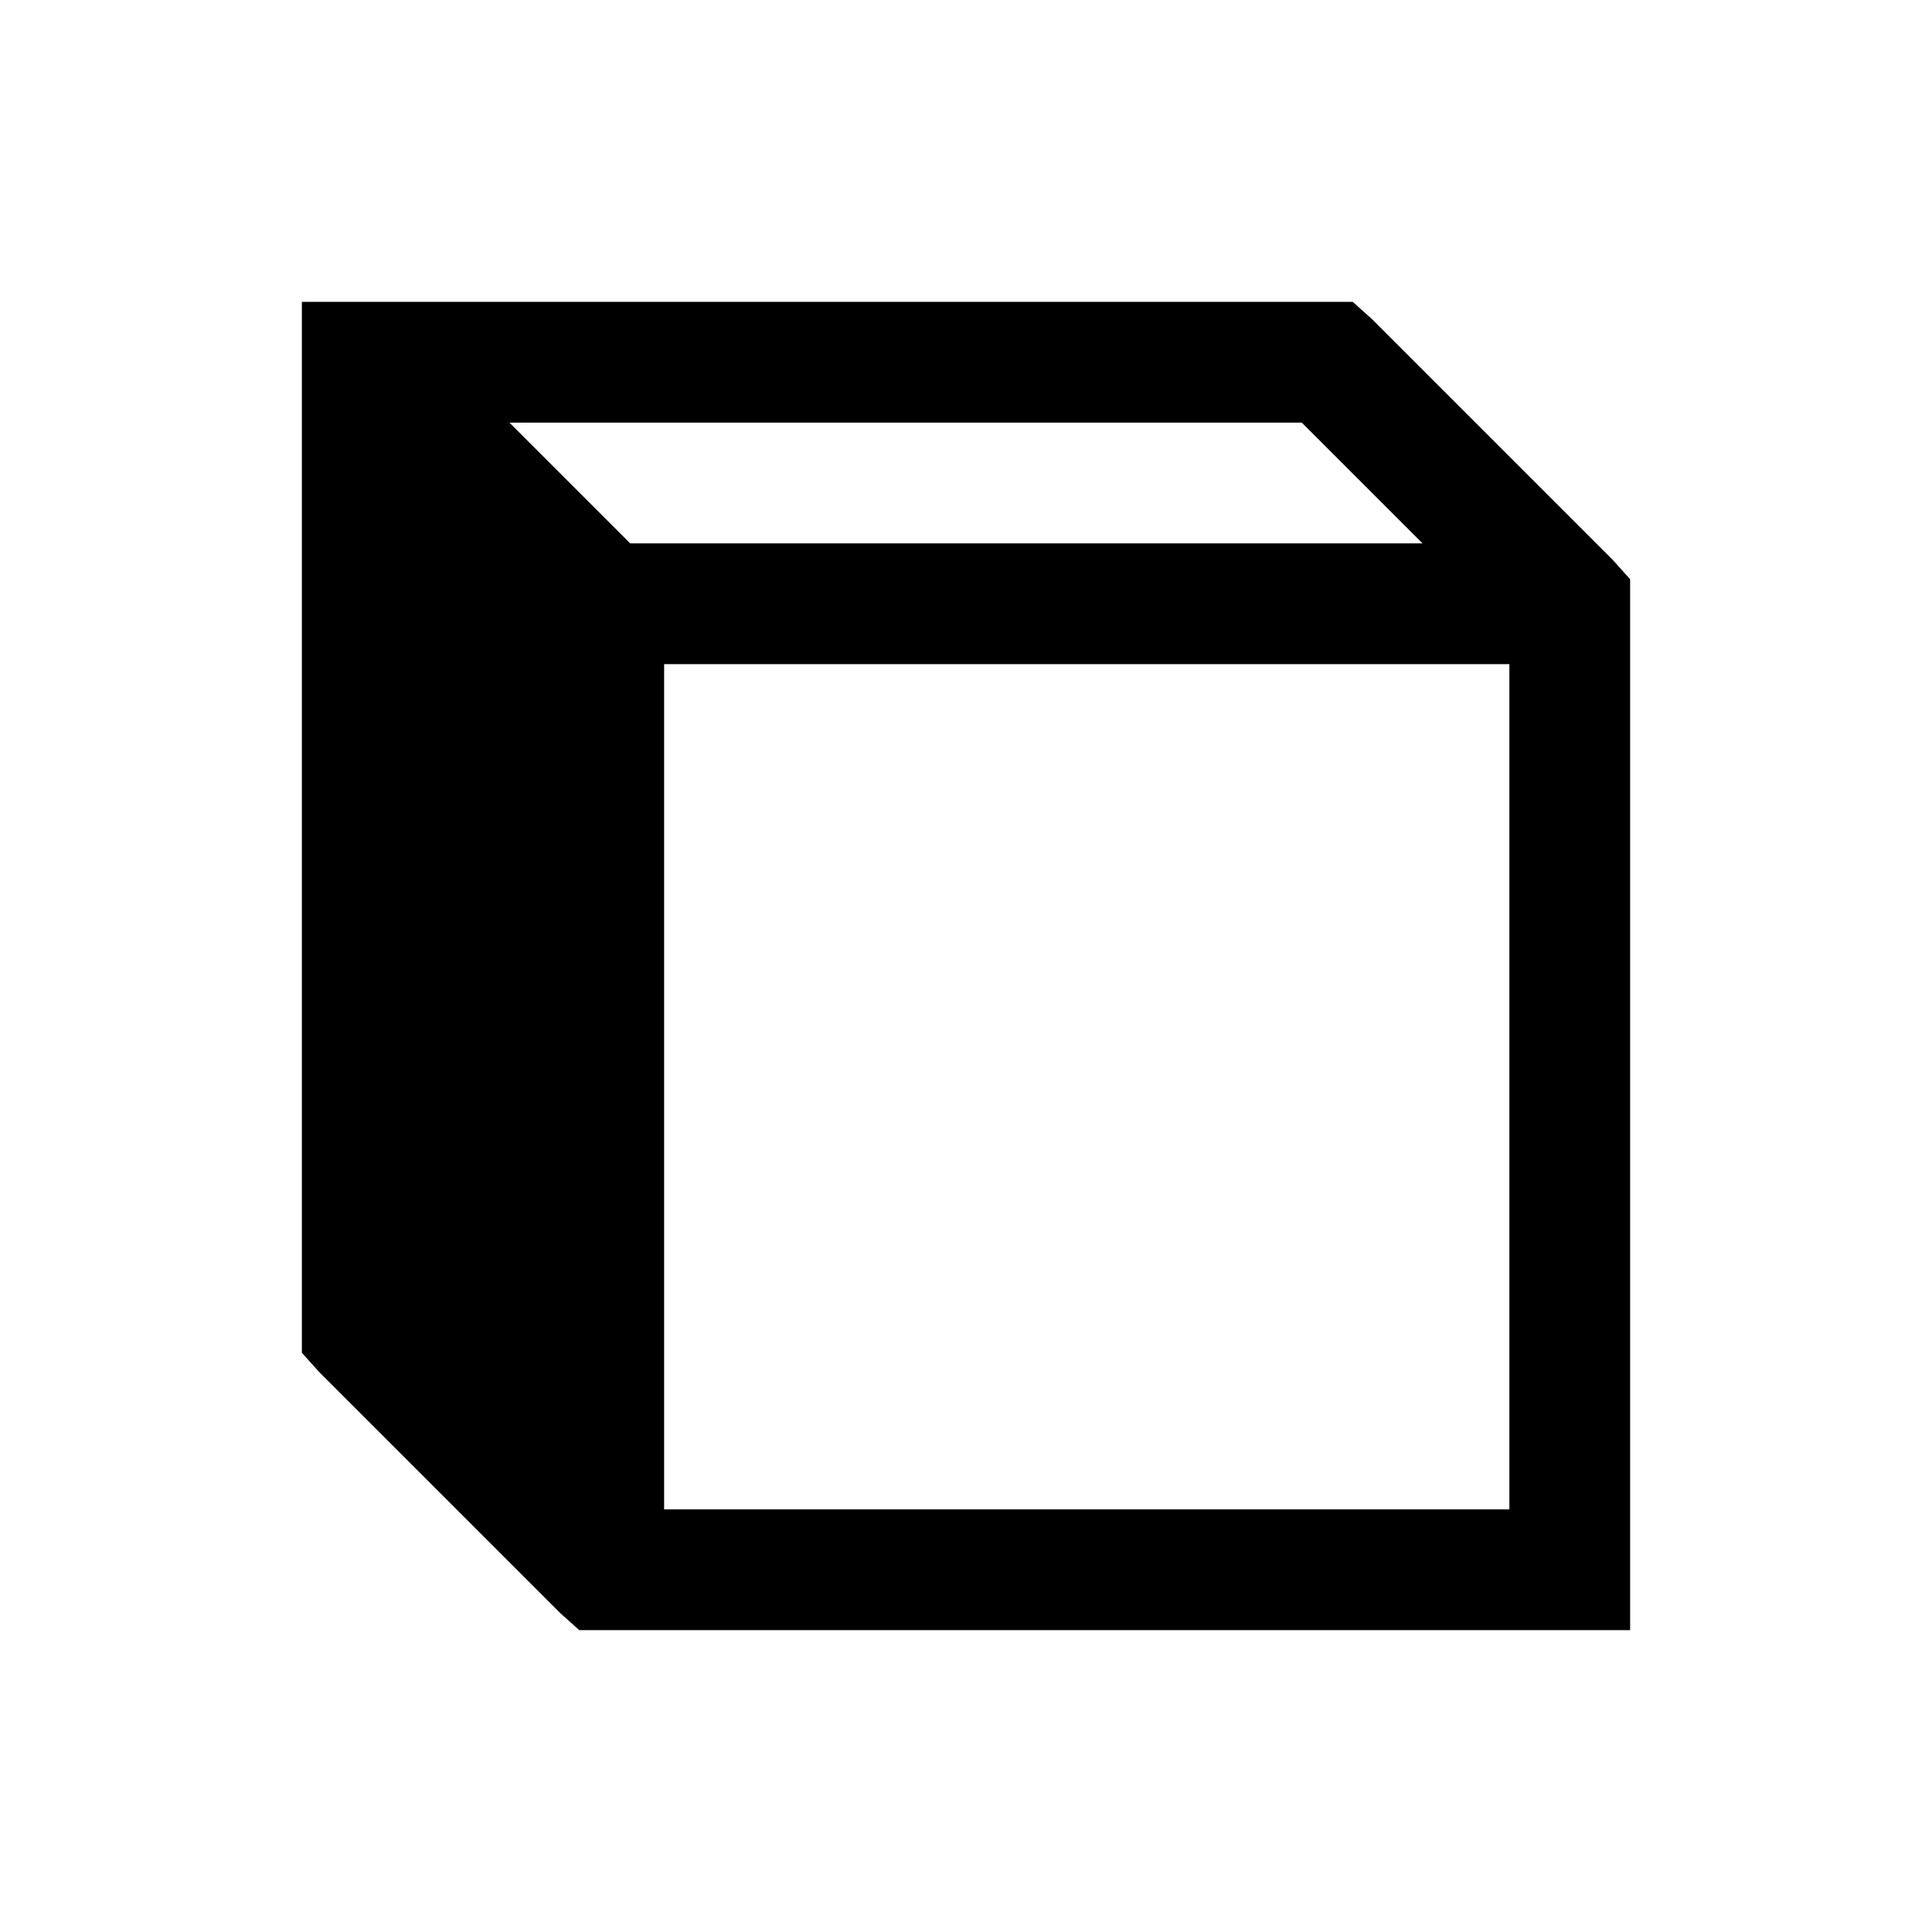
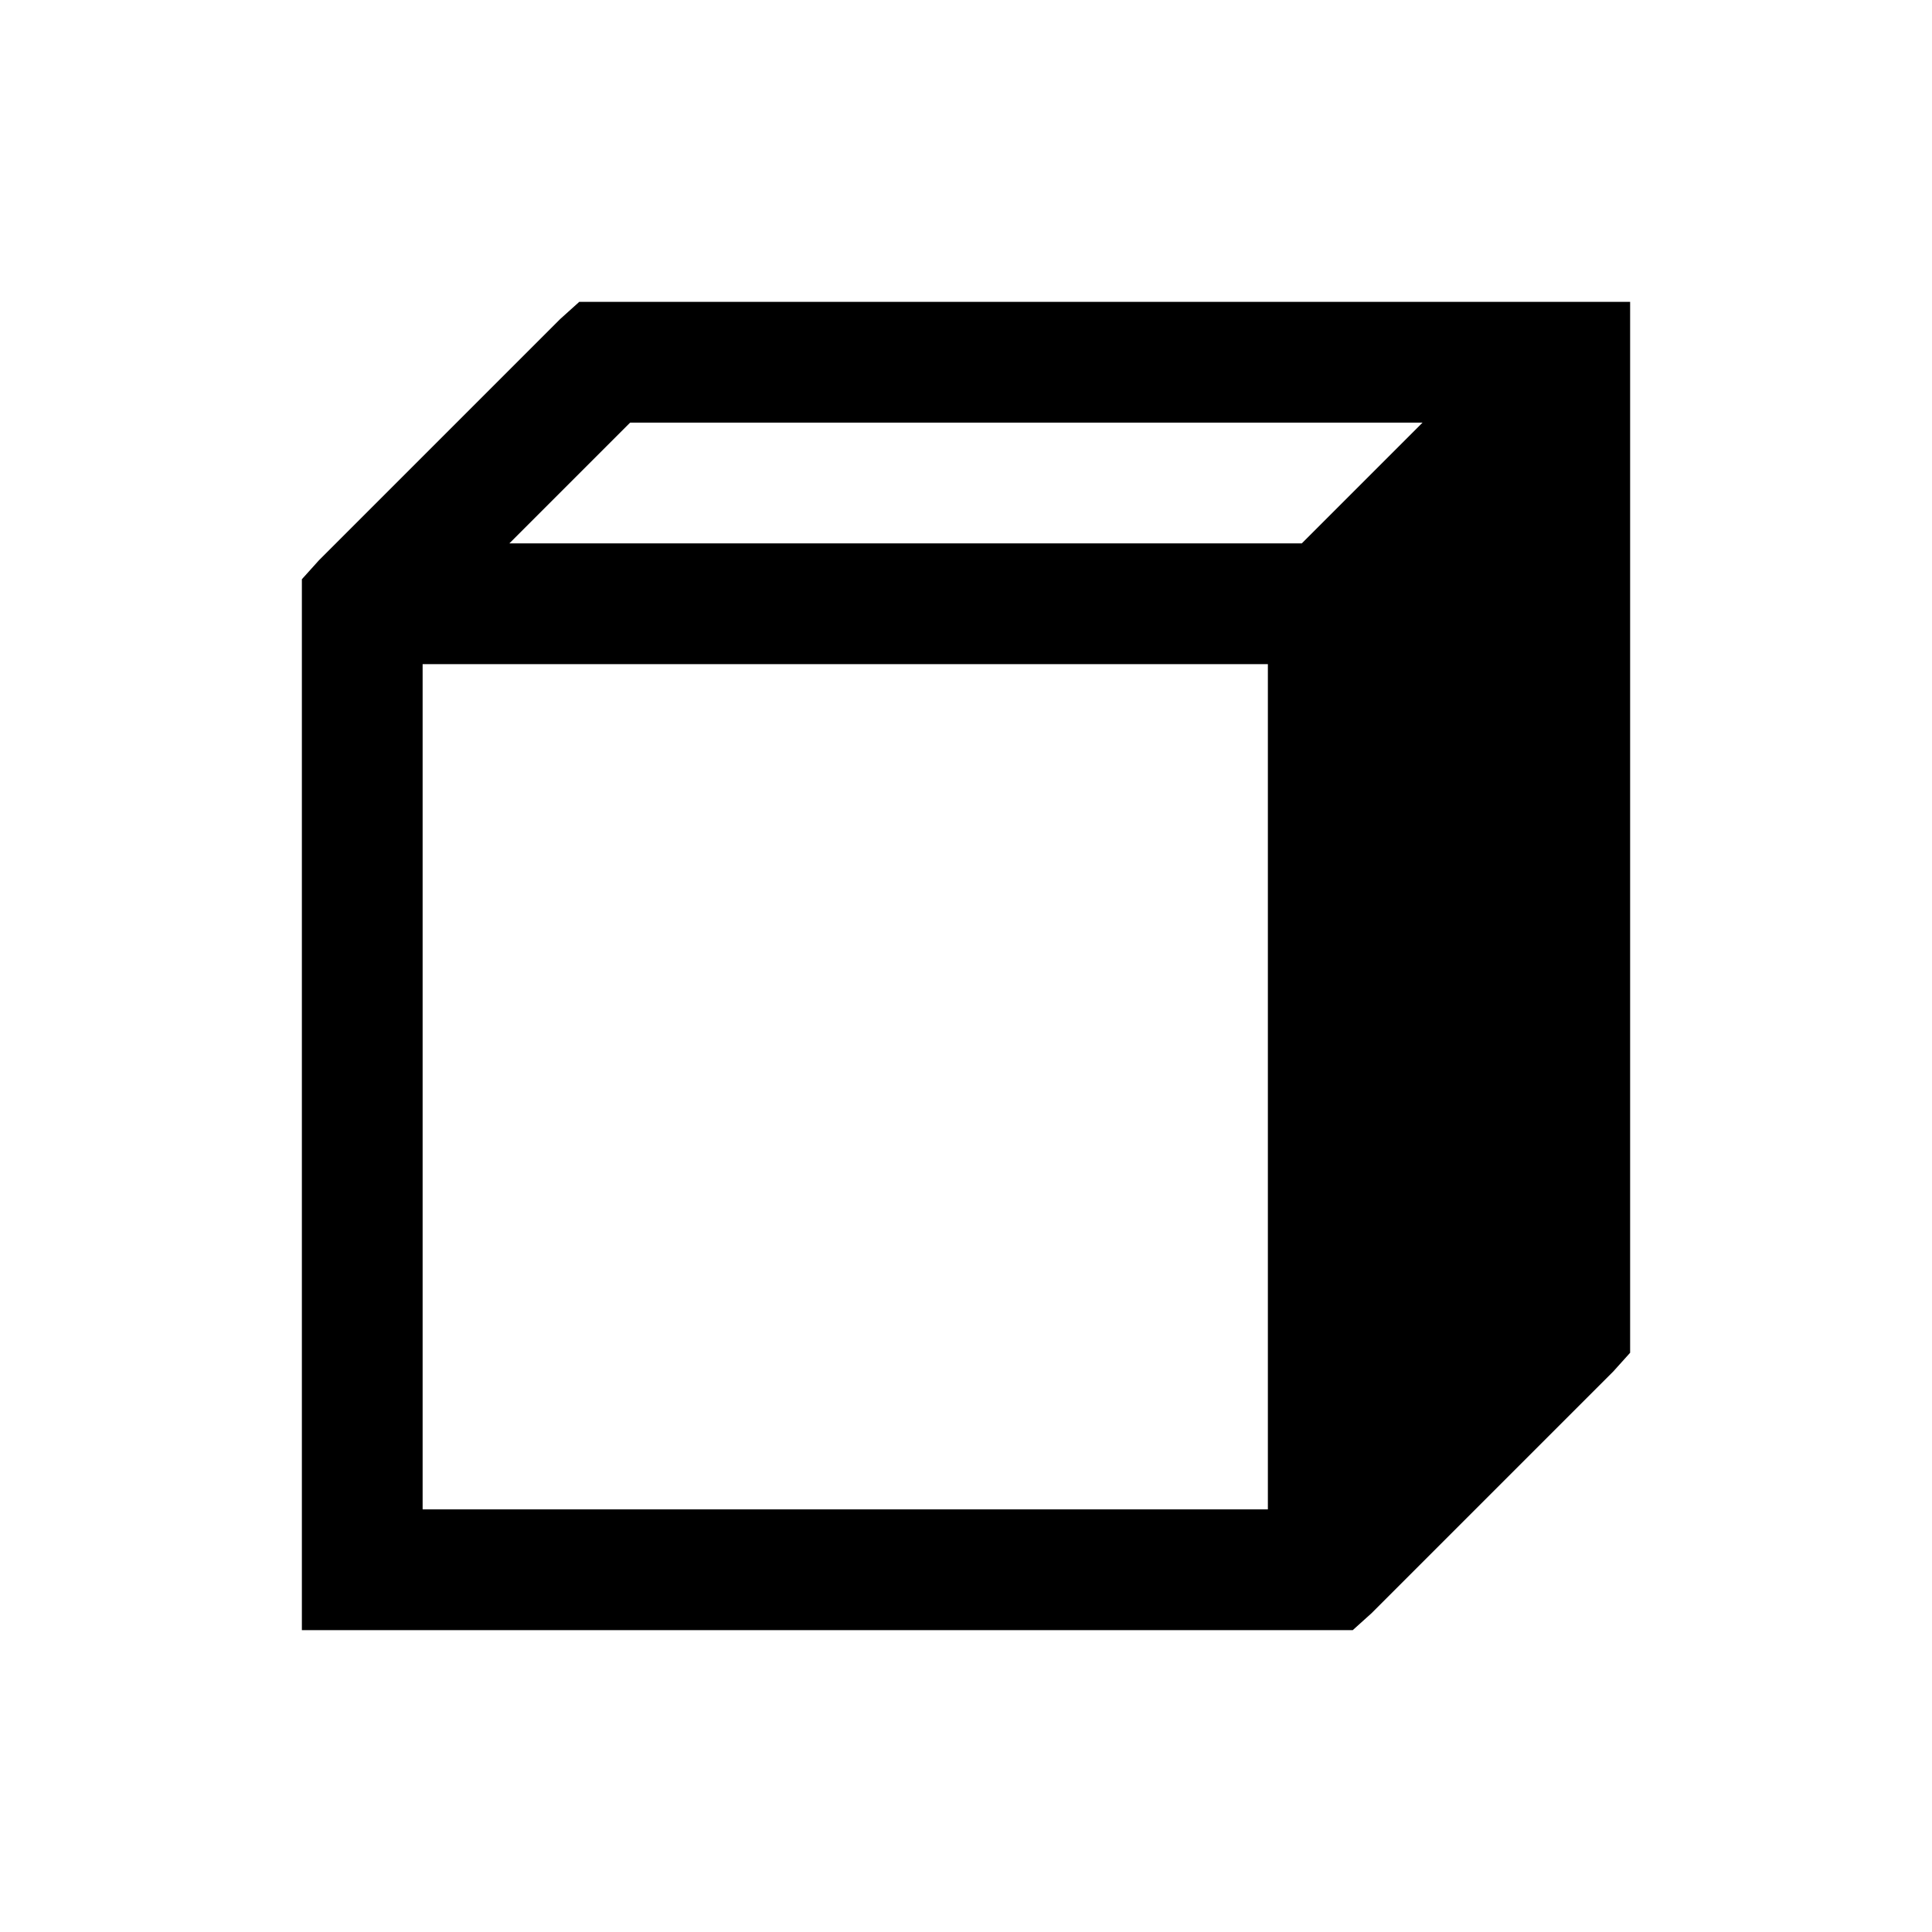
- <svg xmlns="http://www.w3.org/2000/svg" viewBox="0 0 32 32">
-   <path style="text-indent:0;text-align:start;line-height:normal;text-transform:none;block-progression:tb;-inkscape-font-specification:Bitstream Vera Sans" d="M 5 5 L 5 6 L 5 22 L 5 22.406 L 5.281 22.719 L 9.281 26.719 L 9.594 27 L 10 27 L 26 27 L 27 27 L 27 26 L 27 10 L 27 9.594 L 26.719 9.281 L 22.719 5.281 L 22.406 5 L 22 5 L 6 5 L 5 5 z M 8.438 7 L 21.562 7 L 23.562 9 L 10.438 9 L 8.438 7 z M 11 11 L 25 11 L 25 25 L 11 25 L 11 11 z" overflow="visible" font-family="Bitstream Vera Sans" />
+ <svg xmlns="http://www.w3.org/2000/svg" viewBox="0 0 32 32" version="1.1" id="svg1">
+   <defs id="defs1" />
+   <path style="line-height:normal;-inkscape-font-specification:'Bitstream Vera Sans';text-indent:0;text-align:start;text-transform:none" d="m 27,5 v 1 16 0.406 l -0.281,0.312 -4,4 L 22.406,27 H 22 6 5 V 26 10 9.594 l 0.281,-0.312 4,-4 L 9.594,5 H 10 26 Z m -3.438,2 h -13.125 l -2,2 h 13.125 z M 21,11 H 7 v 14 h 14 z" overflow="visible" font-family="'Bitstream Vera Sans'" id="path1" />
</svg>
